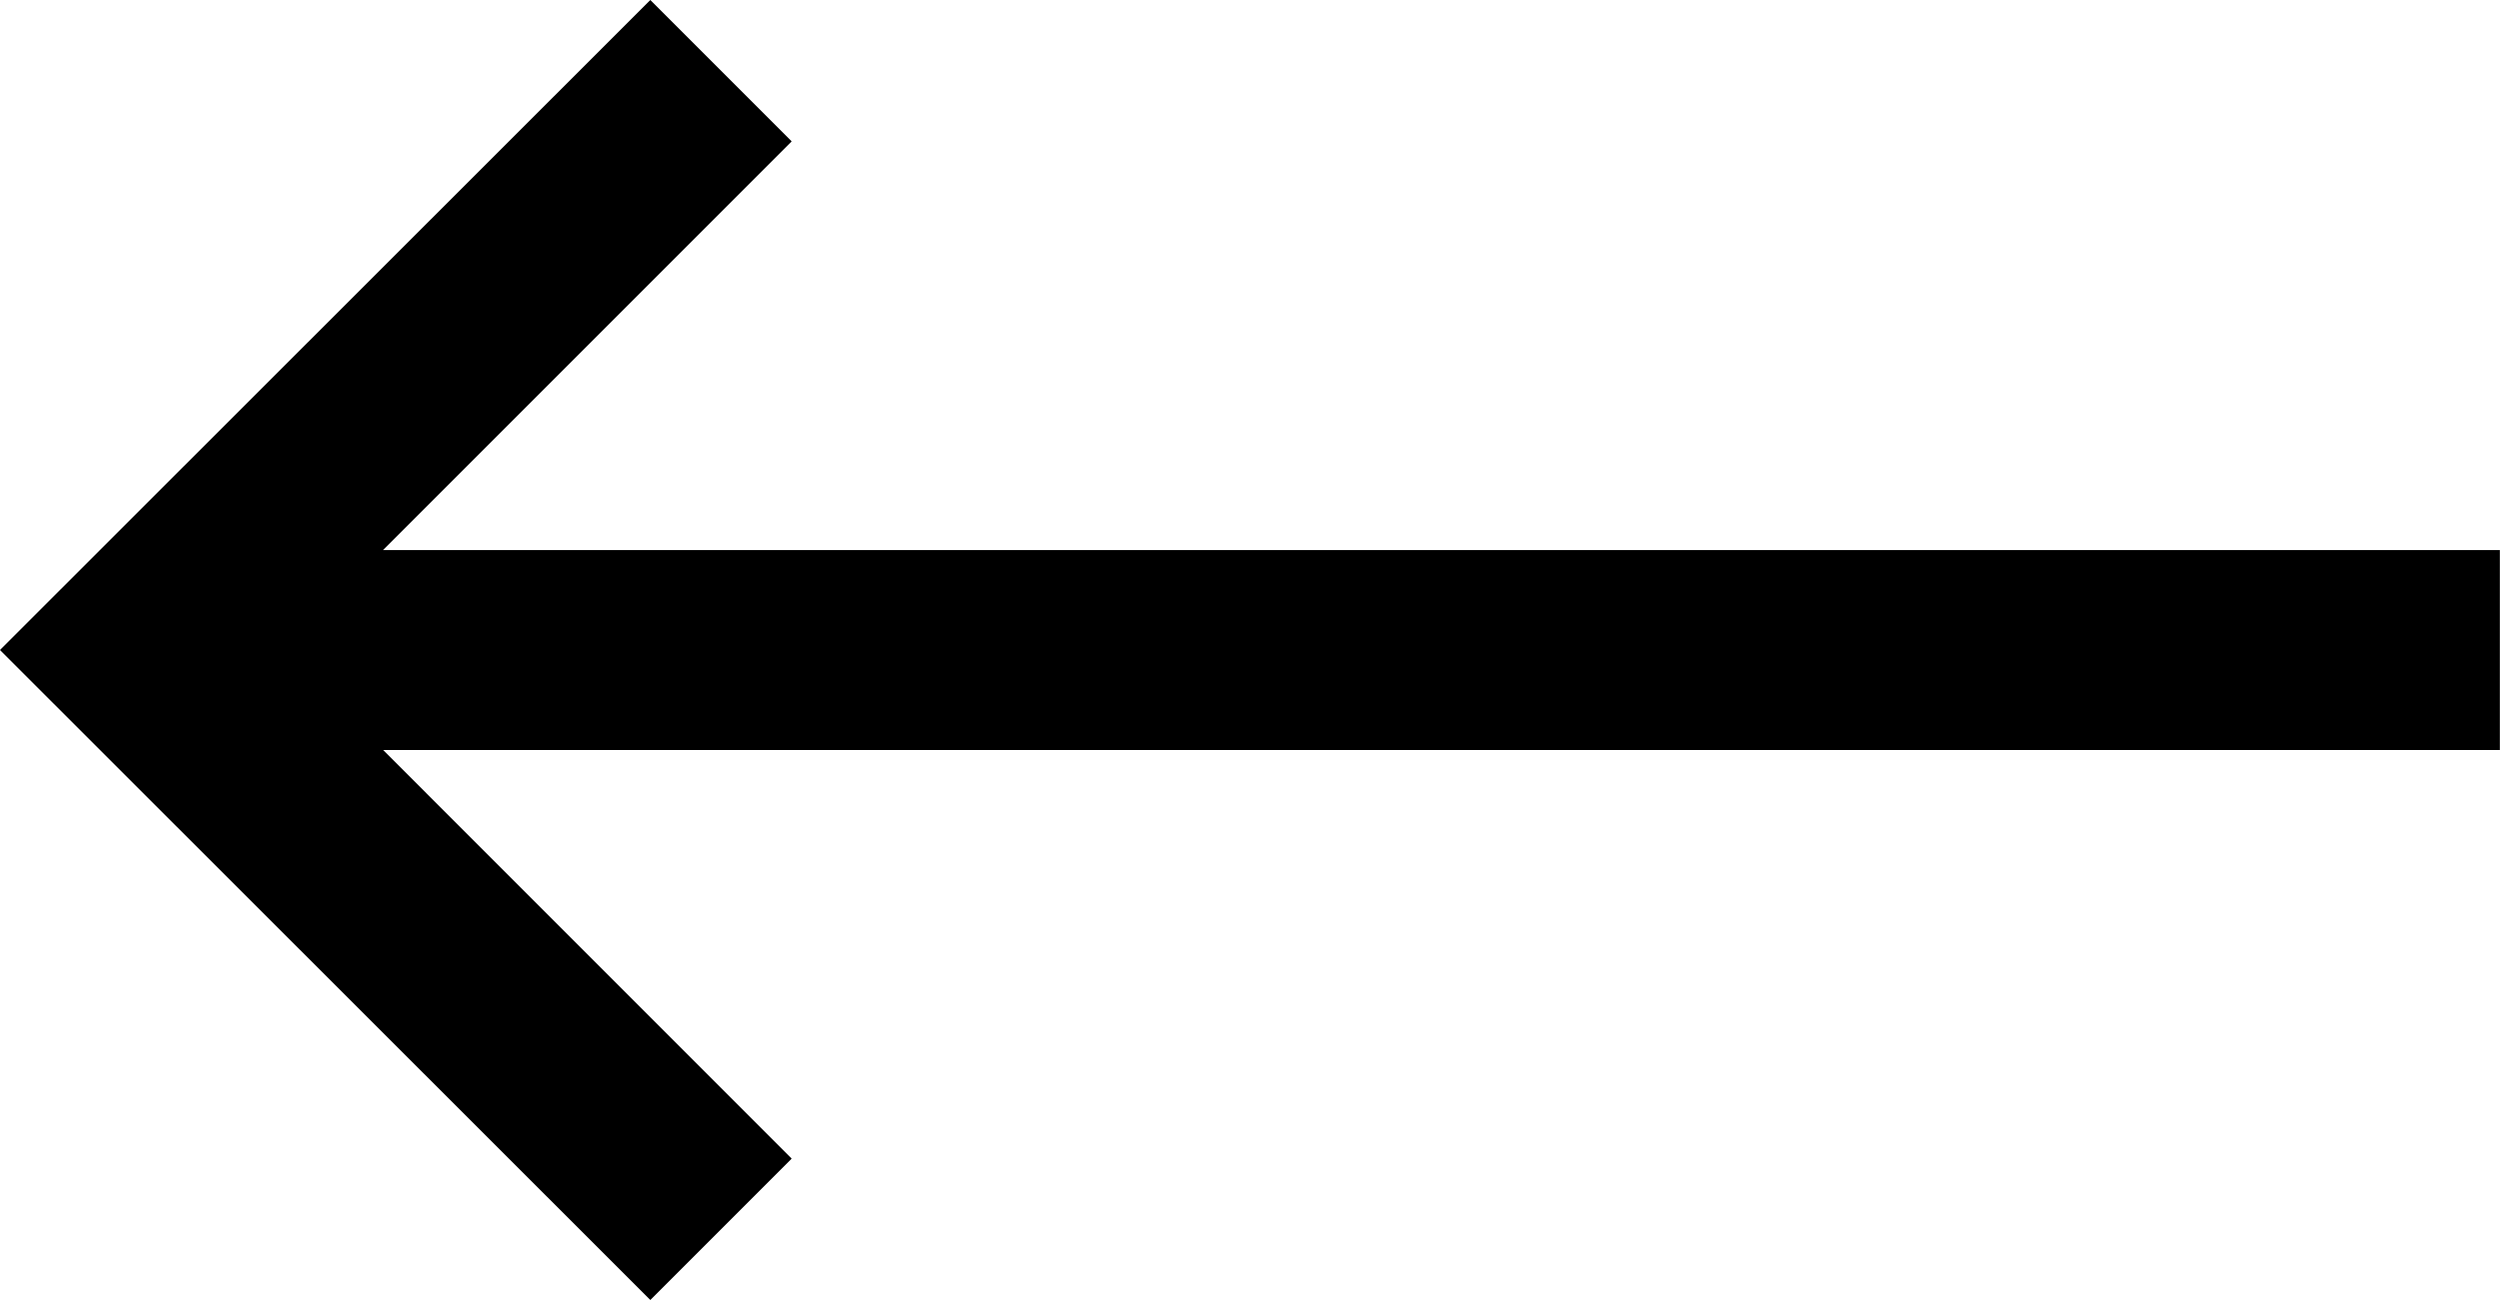
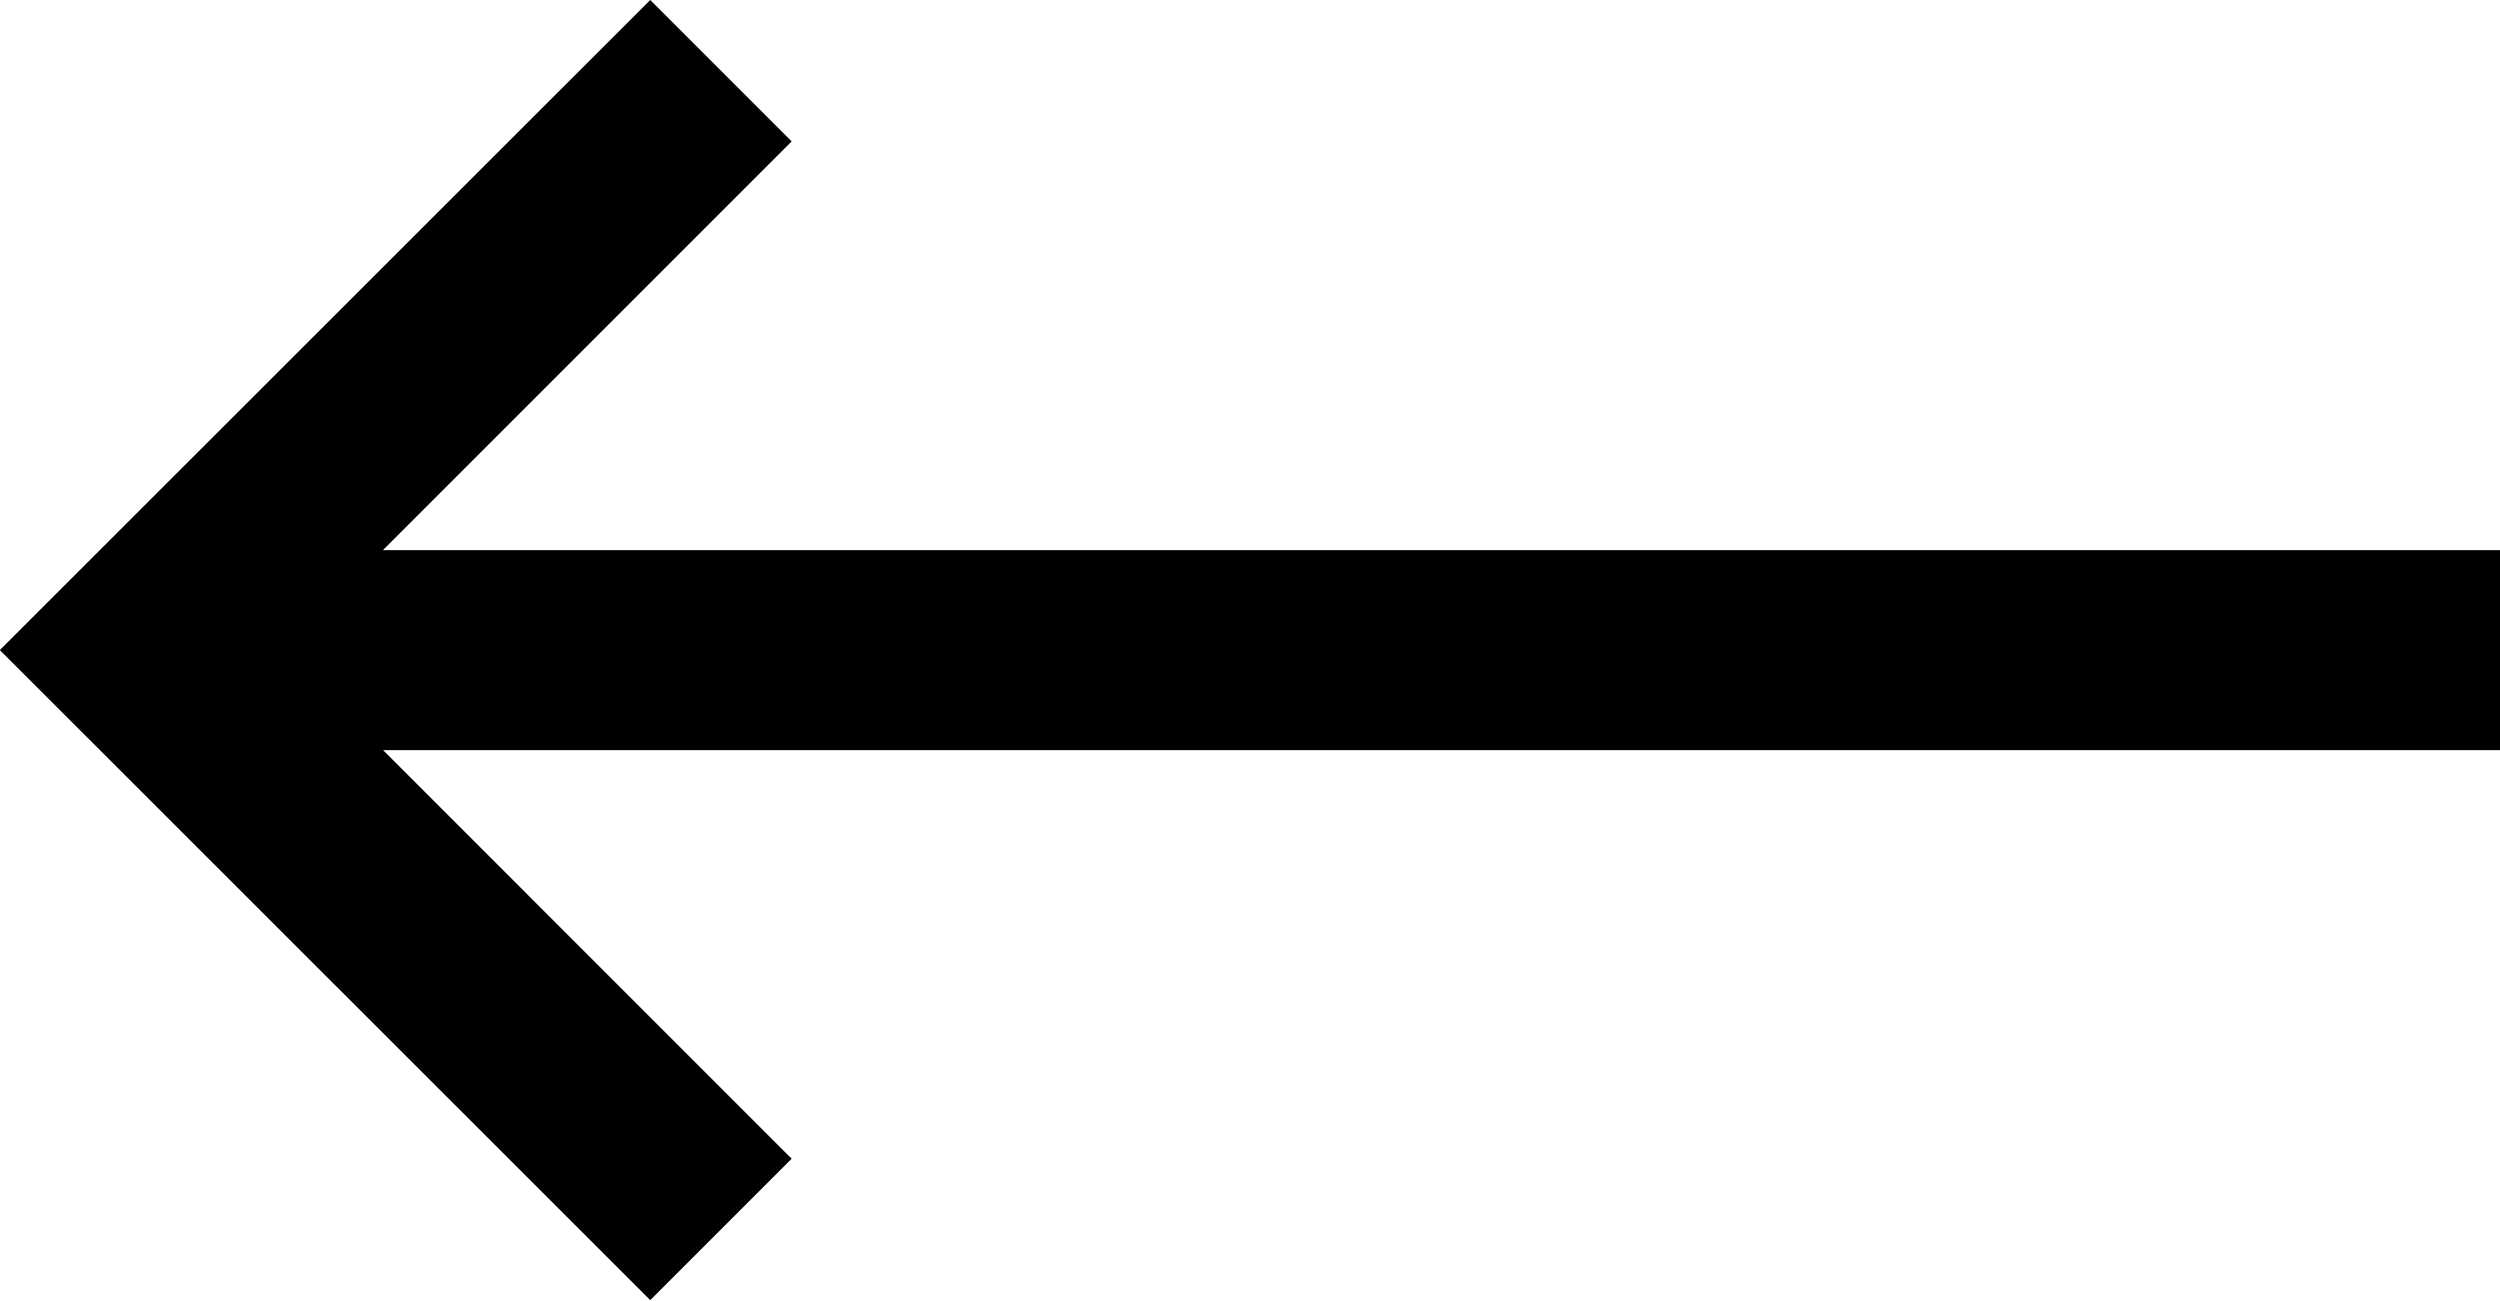
- <svg xmlns="http://www.w3.org/2000/svg" version="1.1" id="Layer_3" width="50" height="26" viewBox="0 0 50 26.003" enable-background="new 0 0 50 26.003" xml:space="preserve">
+ <svg xmlns="http://www.w3.org/2000/svg" version="1.1" id="Layer_1" x="0px" y="0px" width="50px" height="26.003px" viewBox="0 0 50 26.003" enable-background="new 0 0 50 26.003" xml:space="preserve">
  <polygon points="50,11.002 7.659,11.002 15.833,2.828 13.005,0 0,12.998 0.003,13.001 0,13.005 13.005,26.003 15.833,23.175 7.661,15.002 50,15.002 " />
</svg>
